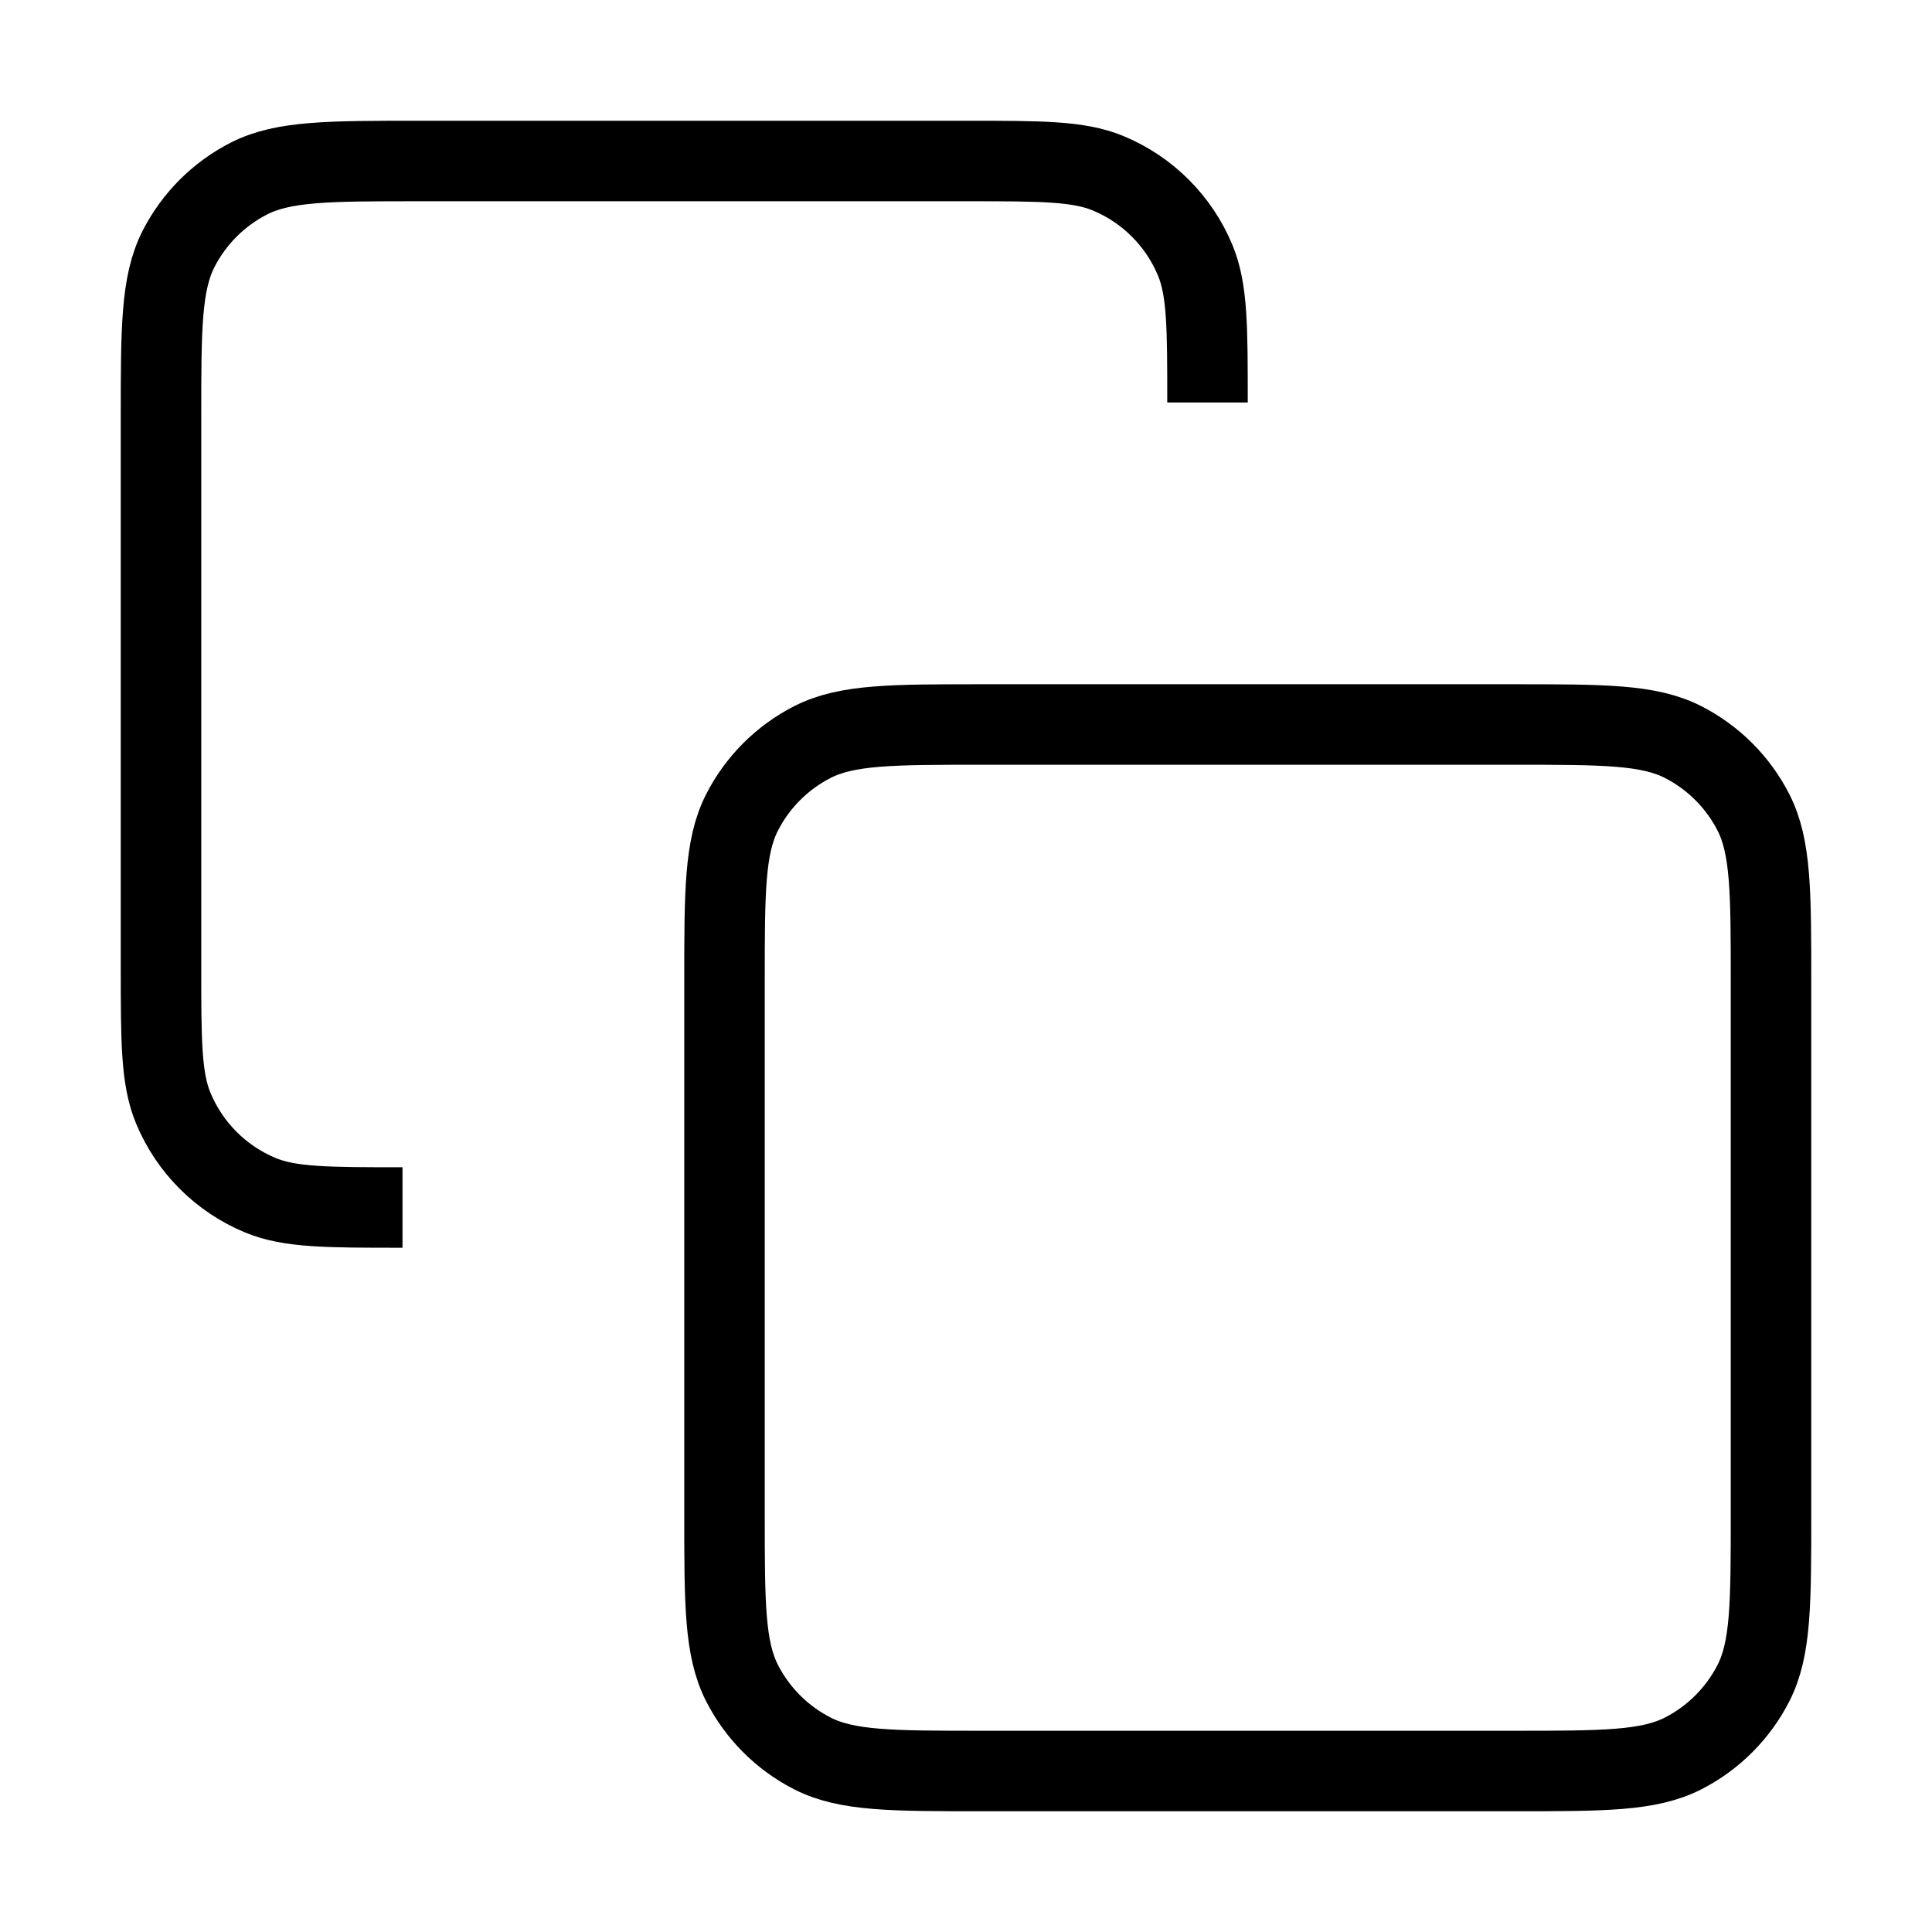
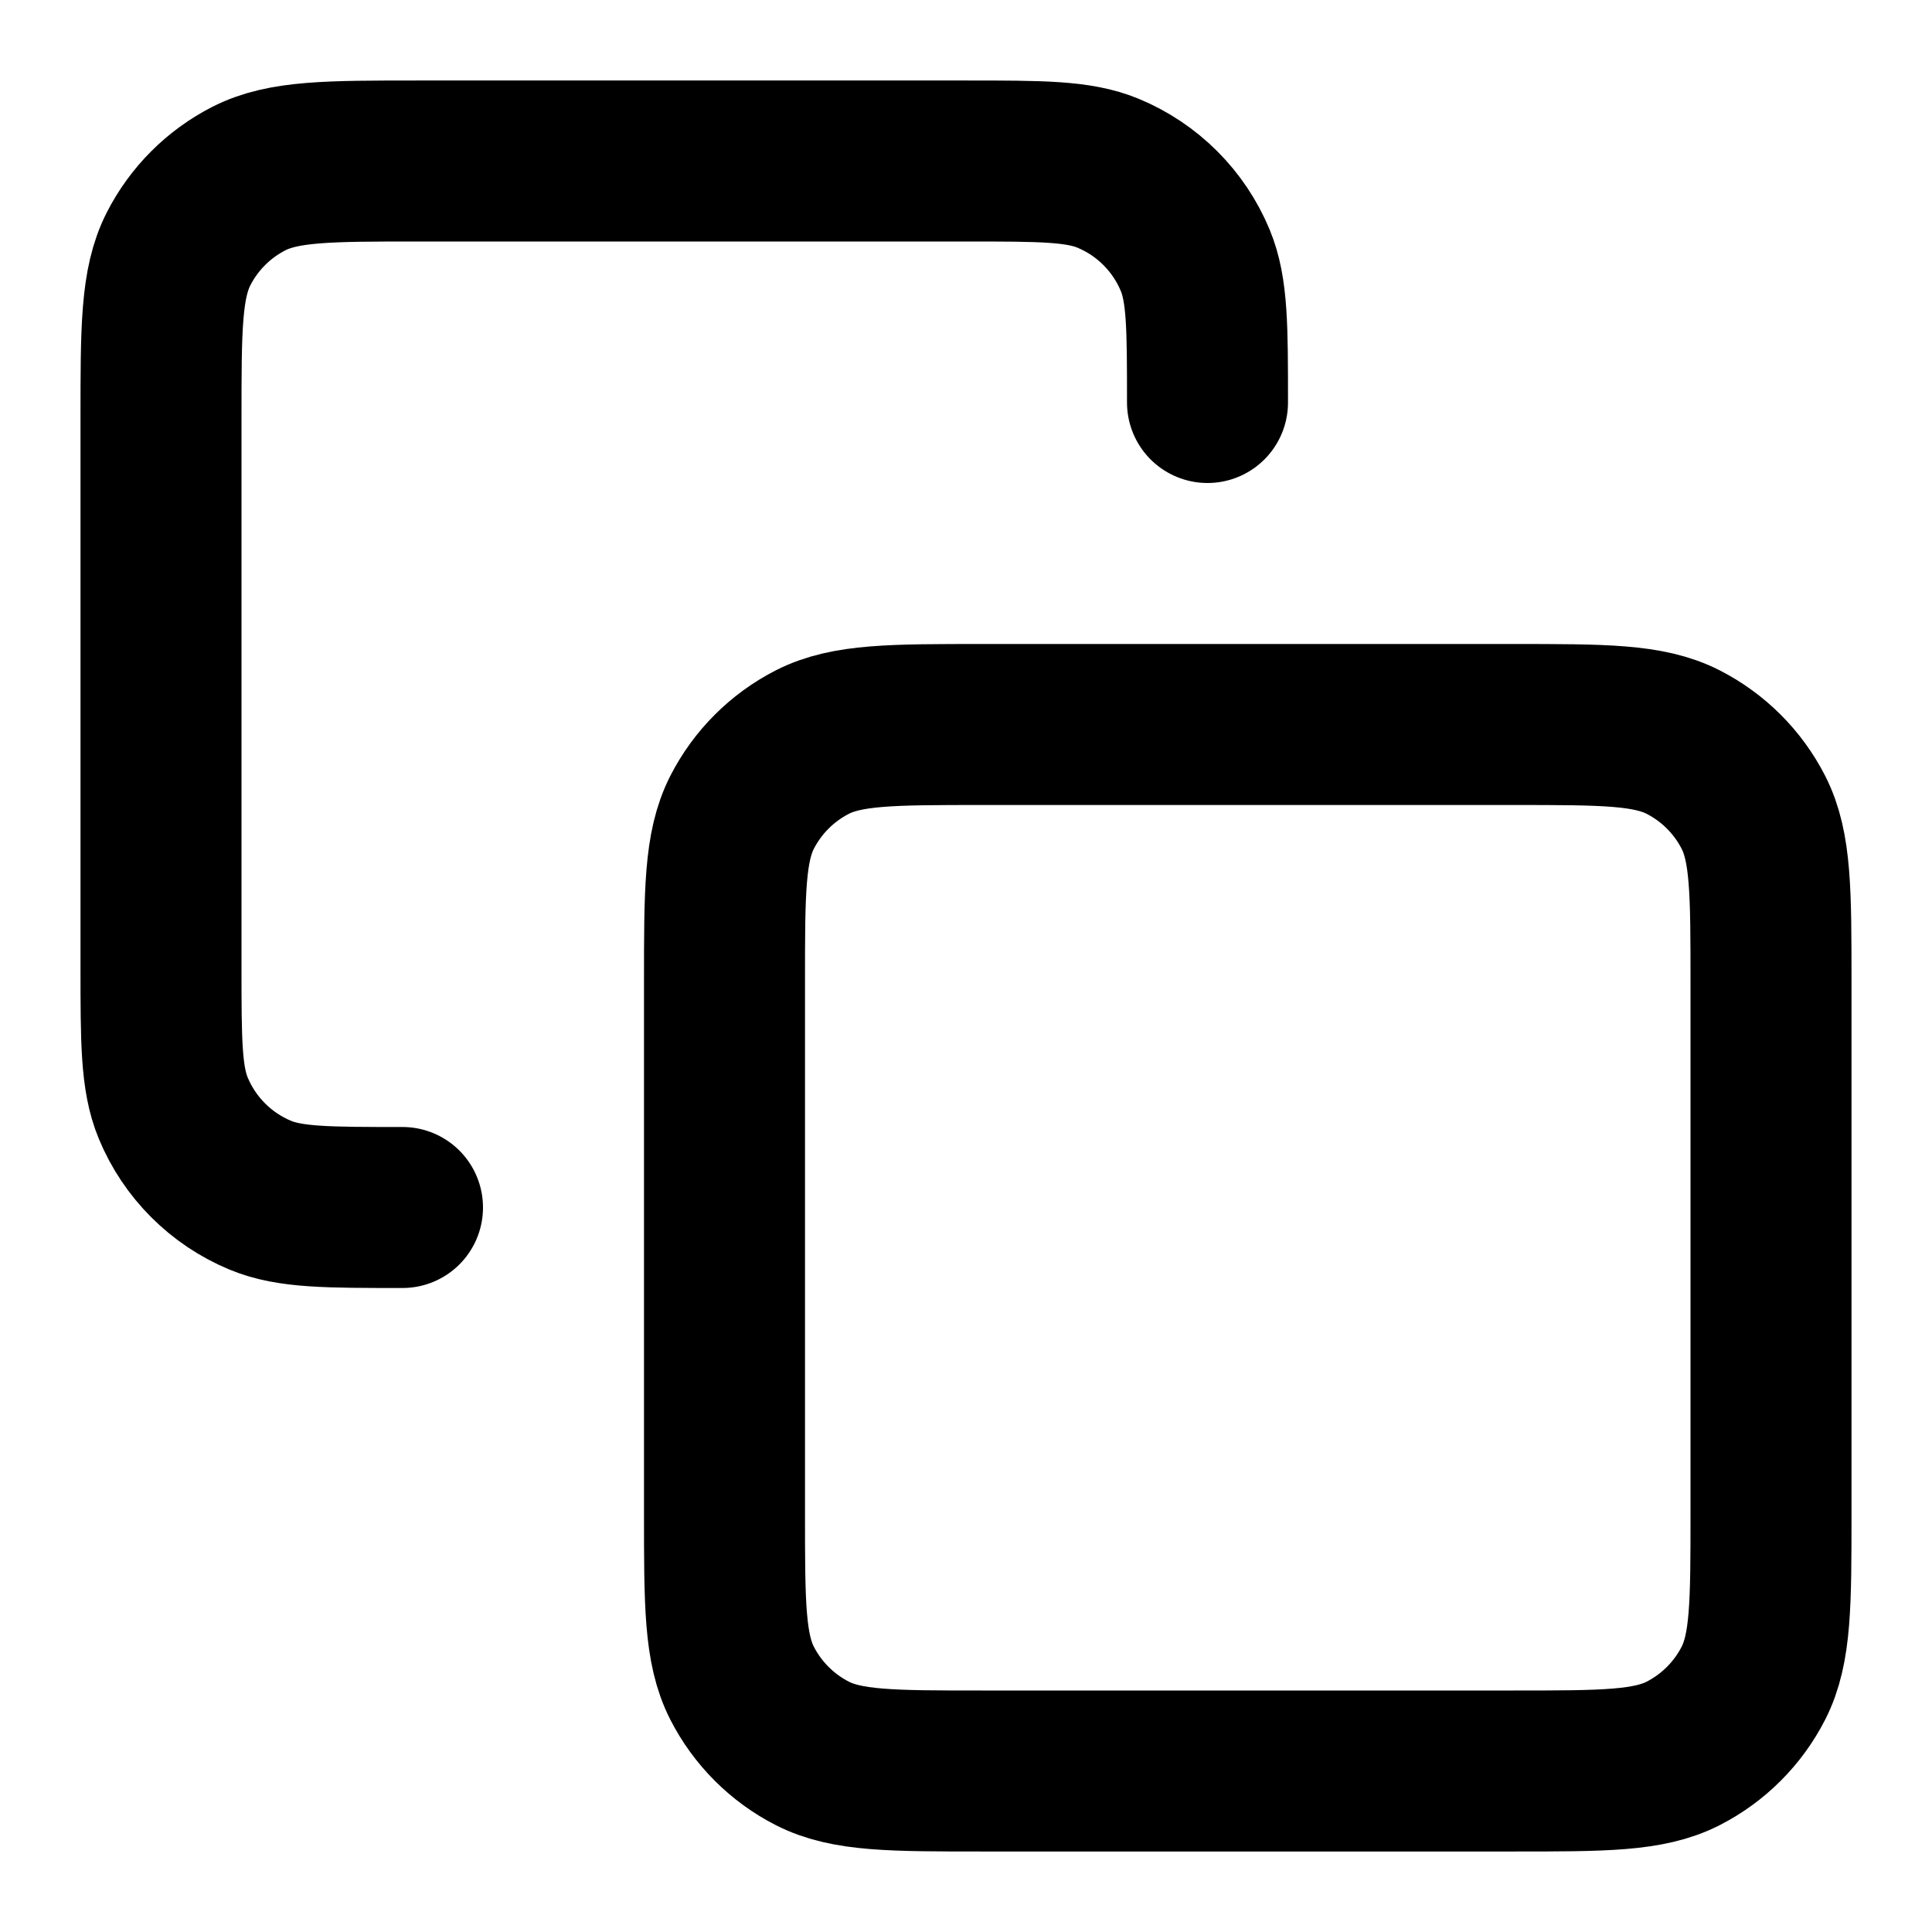
<svg xmlns="http://www.w3.org/2000/svg" viewBox="0 0 24 24" fill="none">
-   <path stroke="currentColor" d="M5 15C4.068 15 3.602 15 3.235 14.848C2.745 14.645 2.355 14.255 2.152 13.765C2 13.398 2 12.932 2 12V5.2C2 4.08 2 3.52 2.218 3.092C2.41 2.716 2.716 2.41 3.092 2.218C3.52 2 4.08 2 5.2 2H12C12.932 2 13.398 2 13.765 2.152C14.255 2.355 14.645 2.745 14.848 3.235C15 3.602 15 4.068 15 5M12.2 22H18.8C19.92 22 20.48 22 20.908 21.782C21.284 21.59 21.59 21.284 21.782 20.908C22 20.48 22 19.92 22 18.8V12.2C22 11.08 22 10.52 21.782 10.092C21.59 9.716 21.284 9.41 20.908 9.218C20.48 9 19.92 9 18.8 9H12.2C11.08 9 10.52 9 10.092 9.218C9.716 9.41 9.41 9.716 9.218 10.092C9 10.52 9 11.08 9 12.2V18.8C9 19.92 9 20.48 9.218 20.908C9.41 21.284 9.716 21.59 10.092 21.782C10.52 22 11.08 22 12.2 22Z" />
+   <path stroke="currentColor" stroke-width="2" stroke-linecap="round" stroke-linejoin="round" d="M5 15C4.068 15 3.602 15 3.235 14.848C2.745 14.645 2.355 14.255 2.152 13.765C2 13.398 2 12.932 2 12V5.2C2 4.08 2 3.52 2.218 3.092C2.41 2.716 2.716 2.41 3.092 2.218C3.52 2 4.08 2 5.2 2H12C12.932 2 13.398 2 13.765 2.152C14.255 2.355 14.645 2.745 14.848 3.235C15 3.602 15 4.068 15 5M12.2 22H18.8C19.92 22 20.48 22 20.908 21.782C21.284 21.59 21.59 21.284 21.782 20.908C22 20.48 22 19.92 22 18.8V12.2C22 11.08 22 10.52 21.782 10.092C21.59 9.716 21.284 9.41 20.908 9.218C20.48 9 19.92 9 18.8 9H12.2C11.08 9 10.52 9 10.092 9.218C9.716 9.41 9.41 9.716 9.218 10.092C9 10.52 9 11.08 9 12.2V18.8C9 19.92 9 20.48 9.218 20.908C9.41 21.284 9.716 21.59 10.092 21.782C10.52 22 11.08 22 12.2 22Z" />
</svg>
